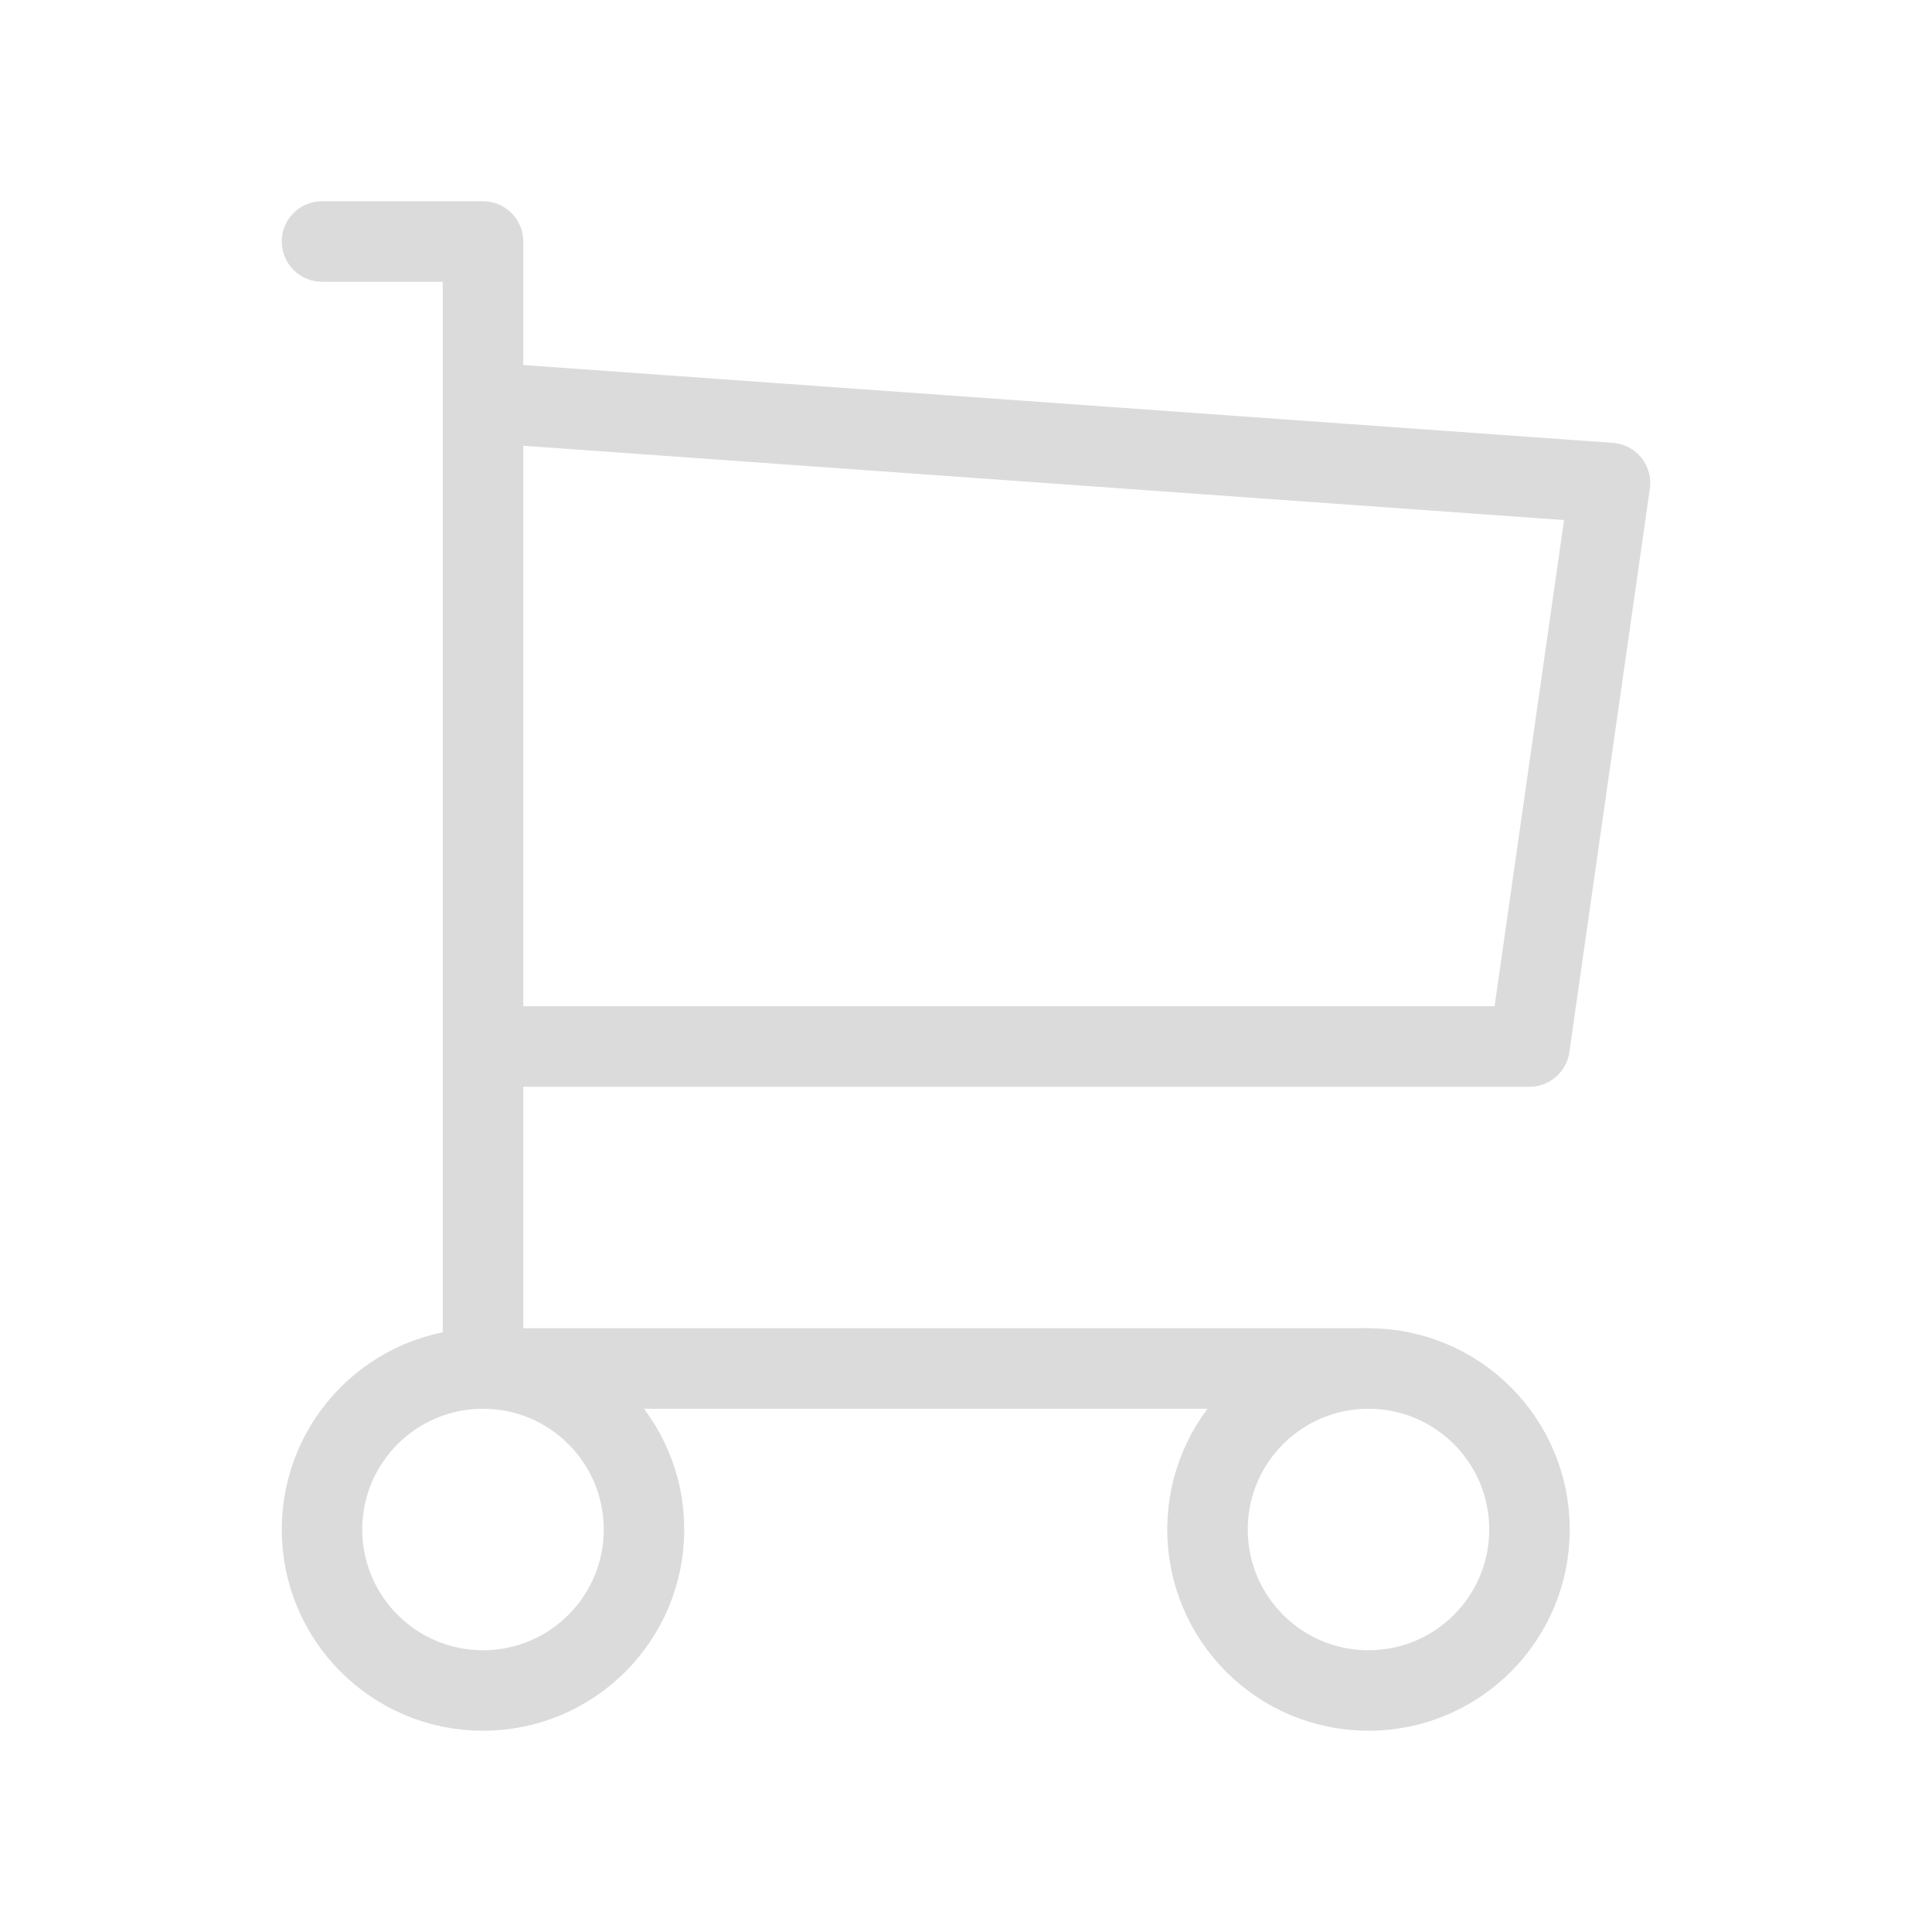
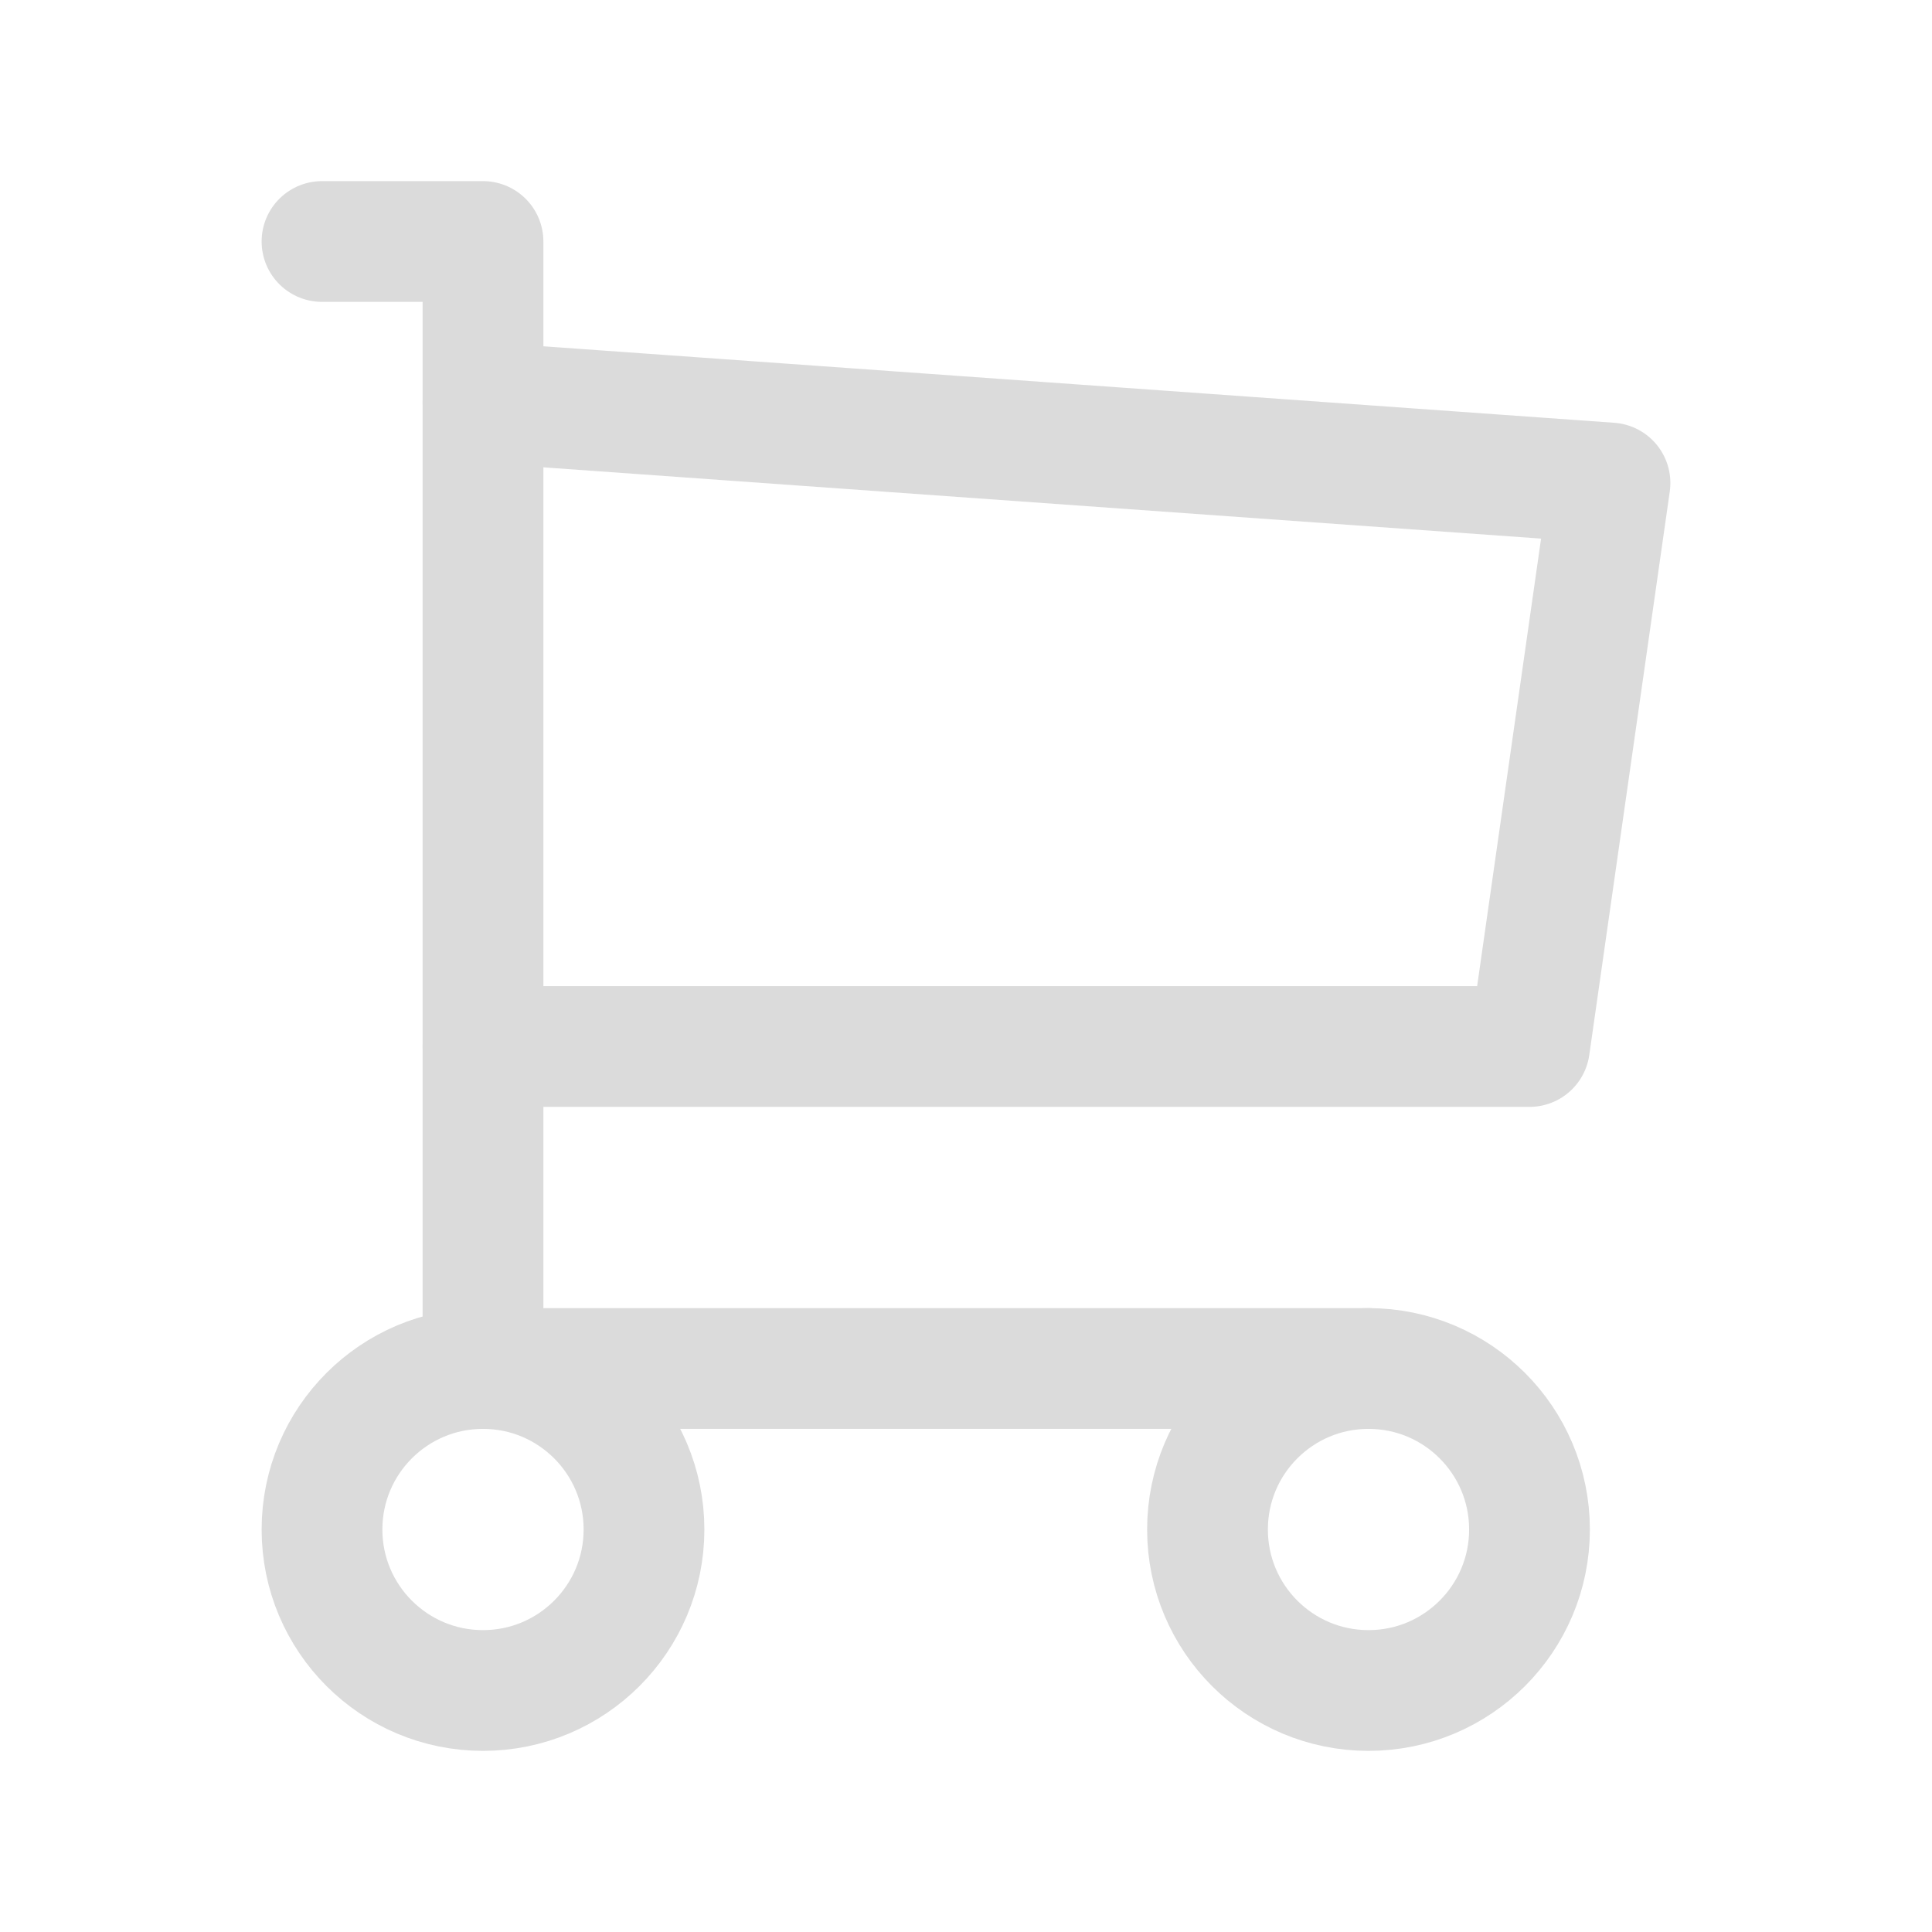
- <svg xmlns="http://www.w3.org/2000/svg" width="24" height="24" viewBox="0 0 24 24" fill="none" stroke="#DBDBDB" stroke-width="1" stroke-linecap="round" stroke-linejoin="round" class="icon icon-tabler icons-tabler-outline icon-tabler-shopping-cart">
+ <svg xmlns="http://www.w3.org/2000/svg" width="24" height="24" viewBox="0 0 24 24" fill="none" stroke="#DBDBDB" stroke-width="1.5" stroke-linecap="round" stroke-linejoin="round" class="icon icon-tabler icons-tabler-outline icon-tabler-shopping-cart">
  <path stroke="none" d="M0 0h24v24H0z" fill="none" />
  <path d="M4 19a2 2 0 1 0 4 0a2 2 0 0 0 -4 0" />
  <path d="M15 19a2 2 0 1 0 4 0a2 2 0 0 0 -4 0" />
  <path d="M17 17h-11v-14h-2" />
  <path d="M6 5l14 1l-1 7h-13" />
</svg>
